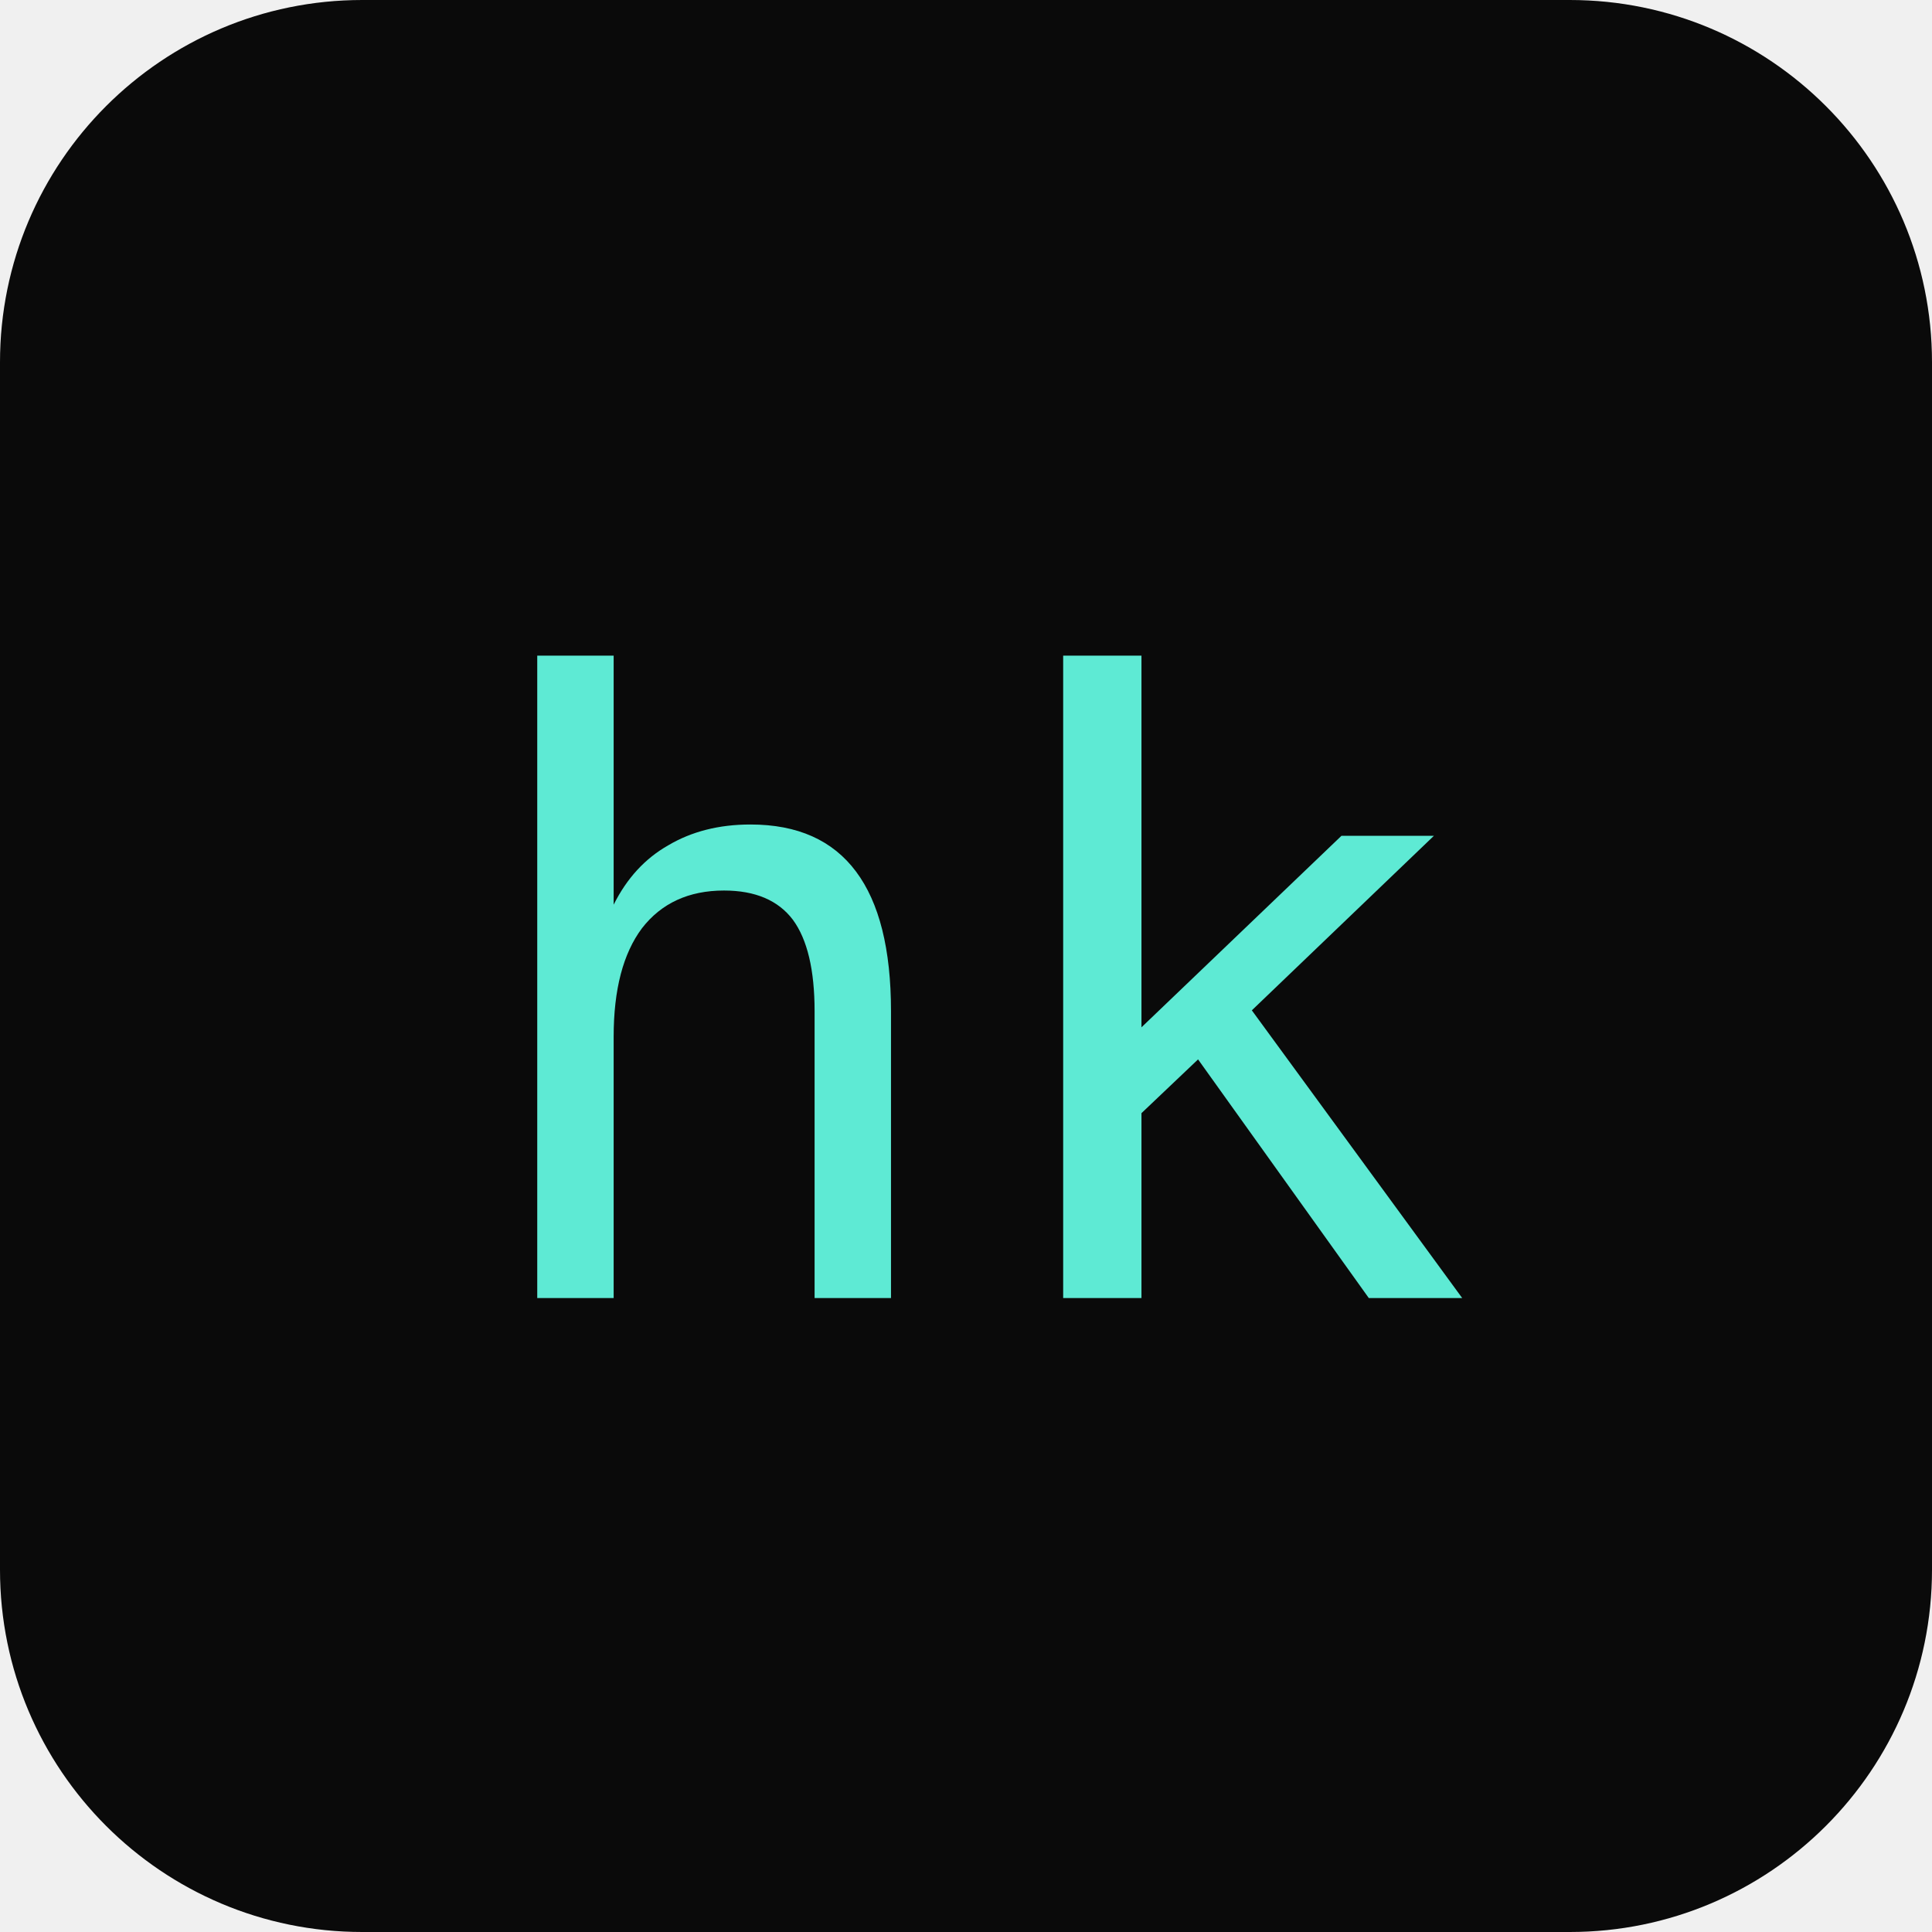
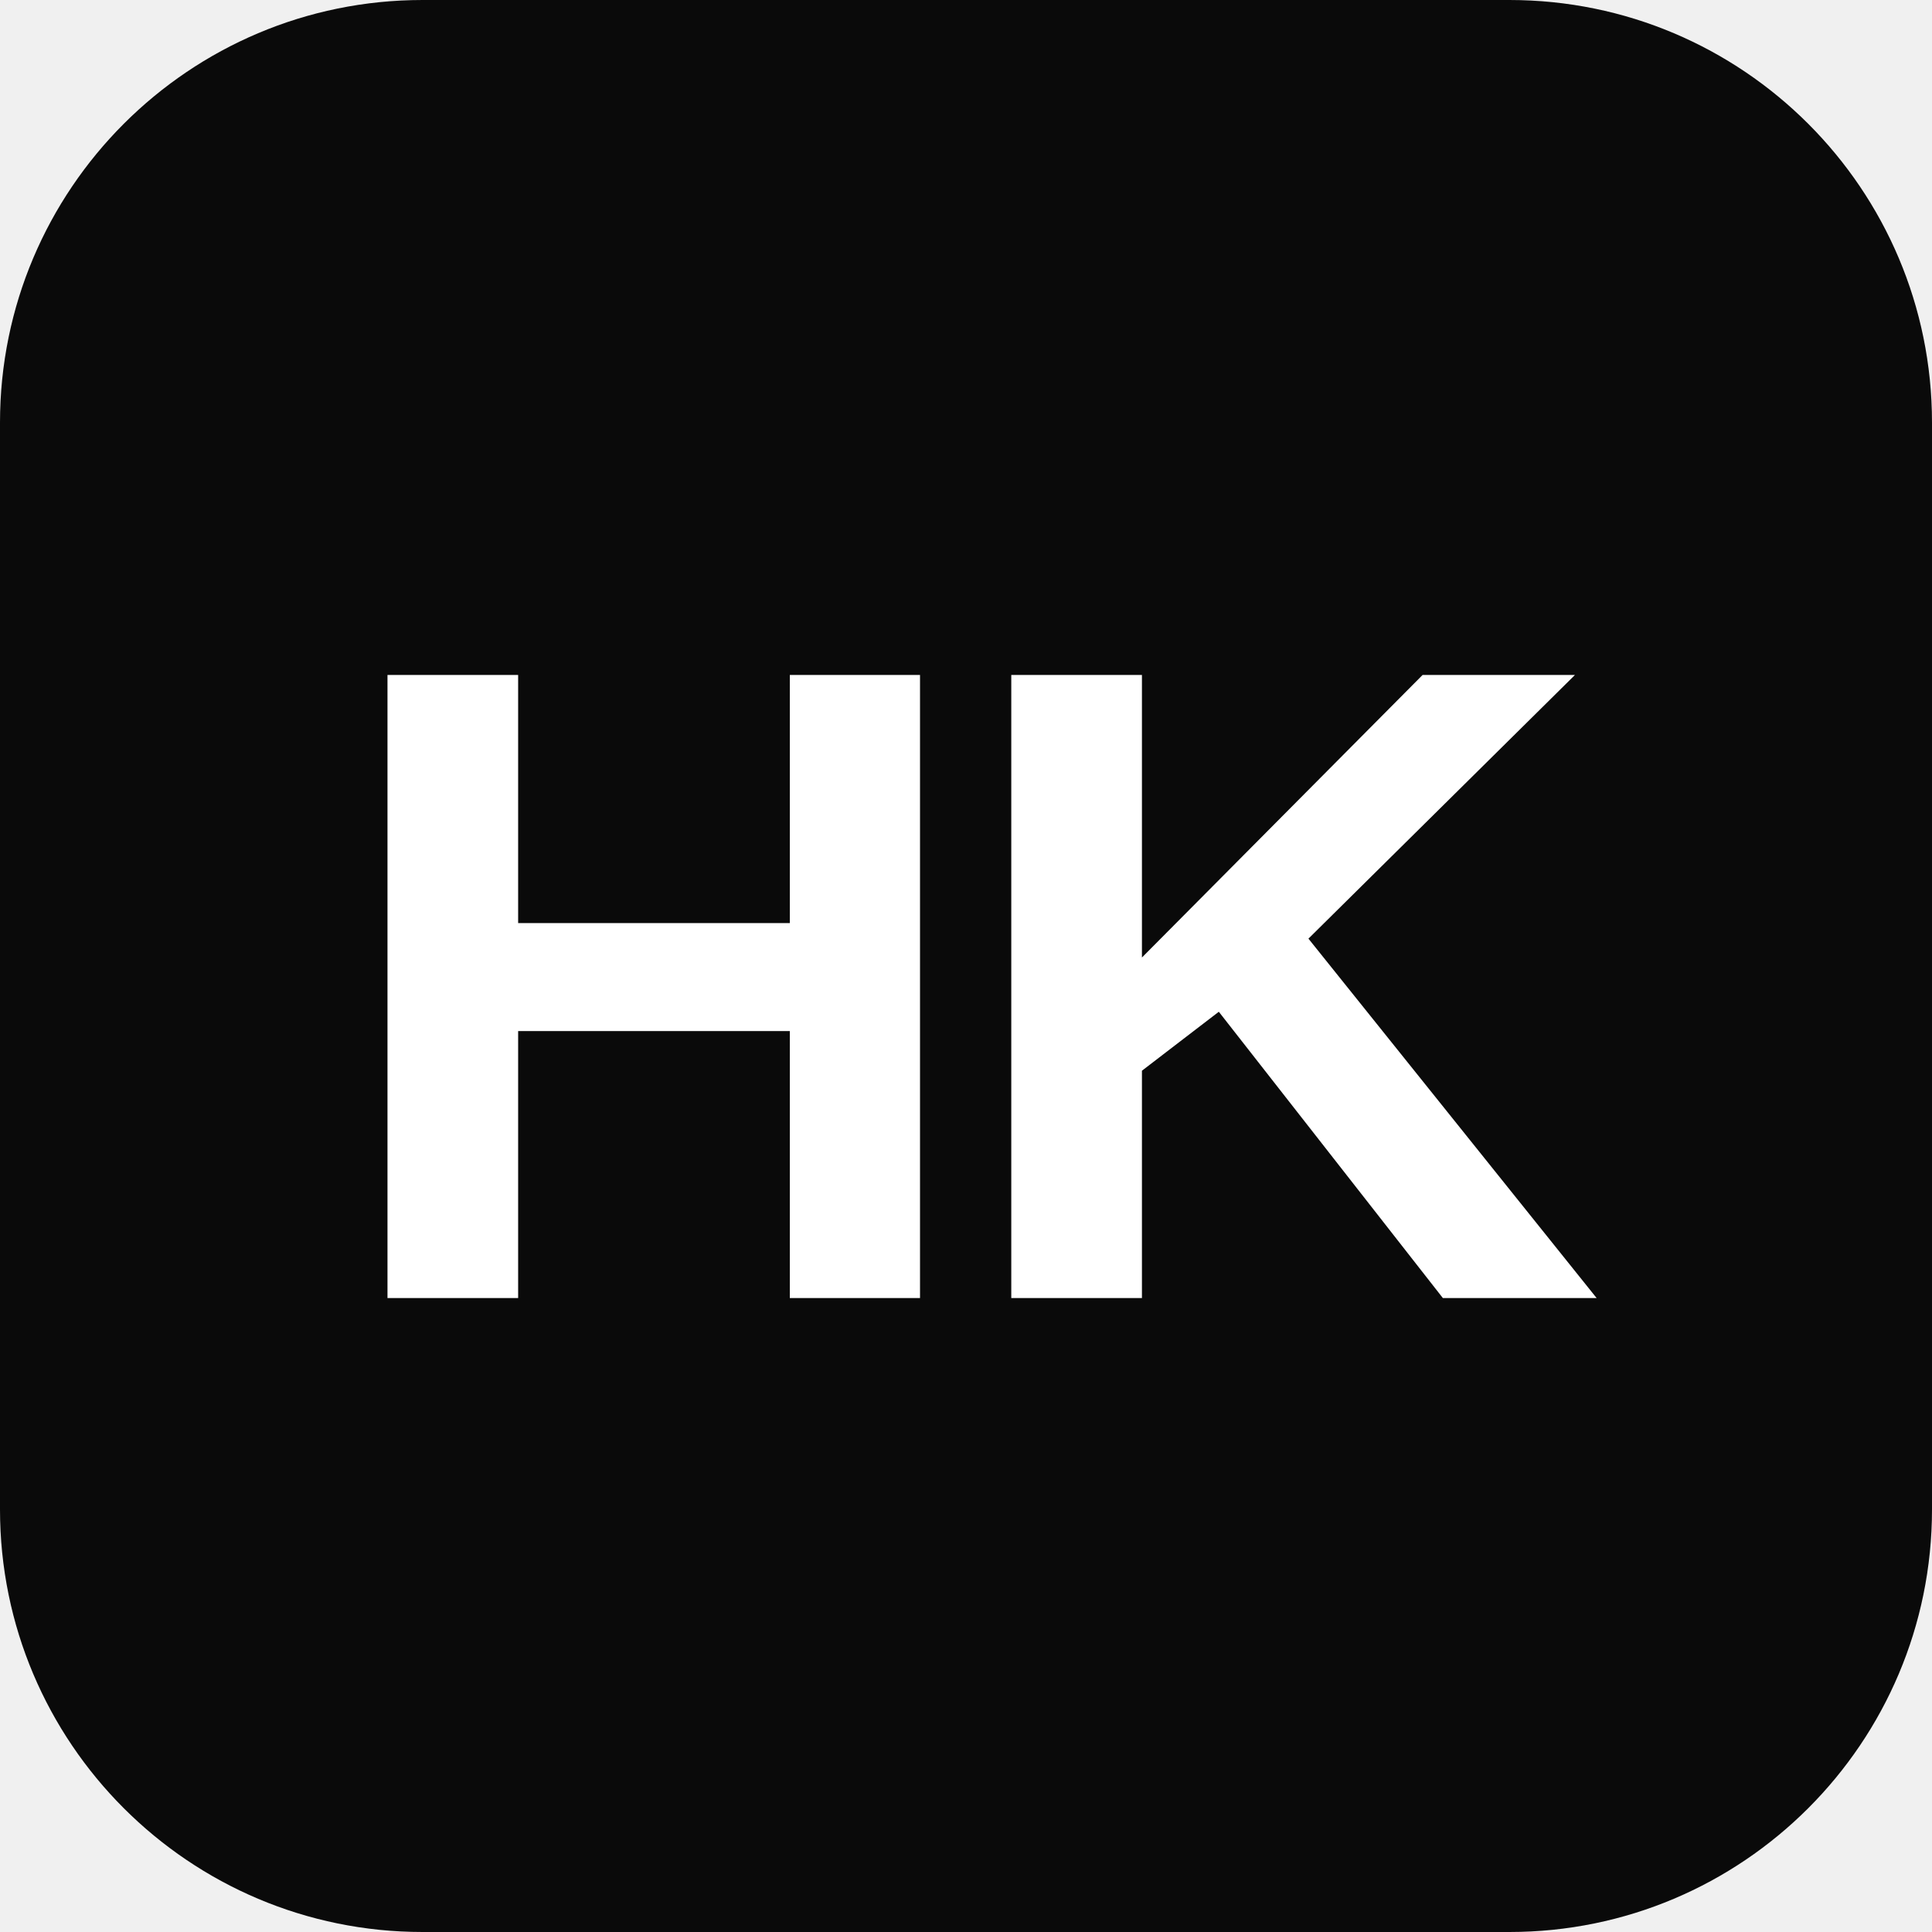
- <svg xmlns="http://www.w3.org/2000/svg" viewBox="0 0 32 32">
-   <rect width="32" height="32" rx="6" fill="#0a0a0a" />
-   <text x="16" y="21.5" text-anchor="middle" font-family="ui-monospace,monospace" font-size="14" fill="#5eead4">hk</text>
+ <svg xmlns="http://www.w3.org/2000/svg" viewBox="0 0 64 64">
+   <rect width="64" height="64" rx="14" fill="#0a0a0a" />
+   <text x="32" y="43" text-anchor="middle" font-family="-apple-system,BlinkMacSystemFont,'Helvetica Neue',Arial,sans-serif" font-size="30" font-weight="700" letter-spacing="-1" fill="#ffffff">HK</text>
</svg>
